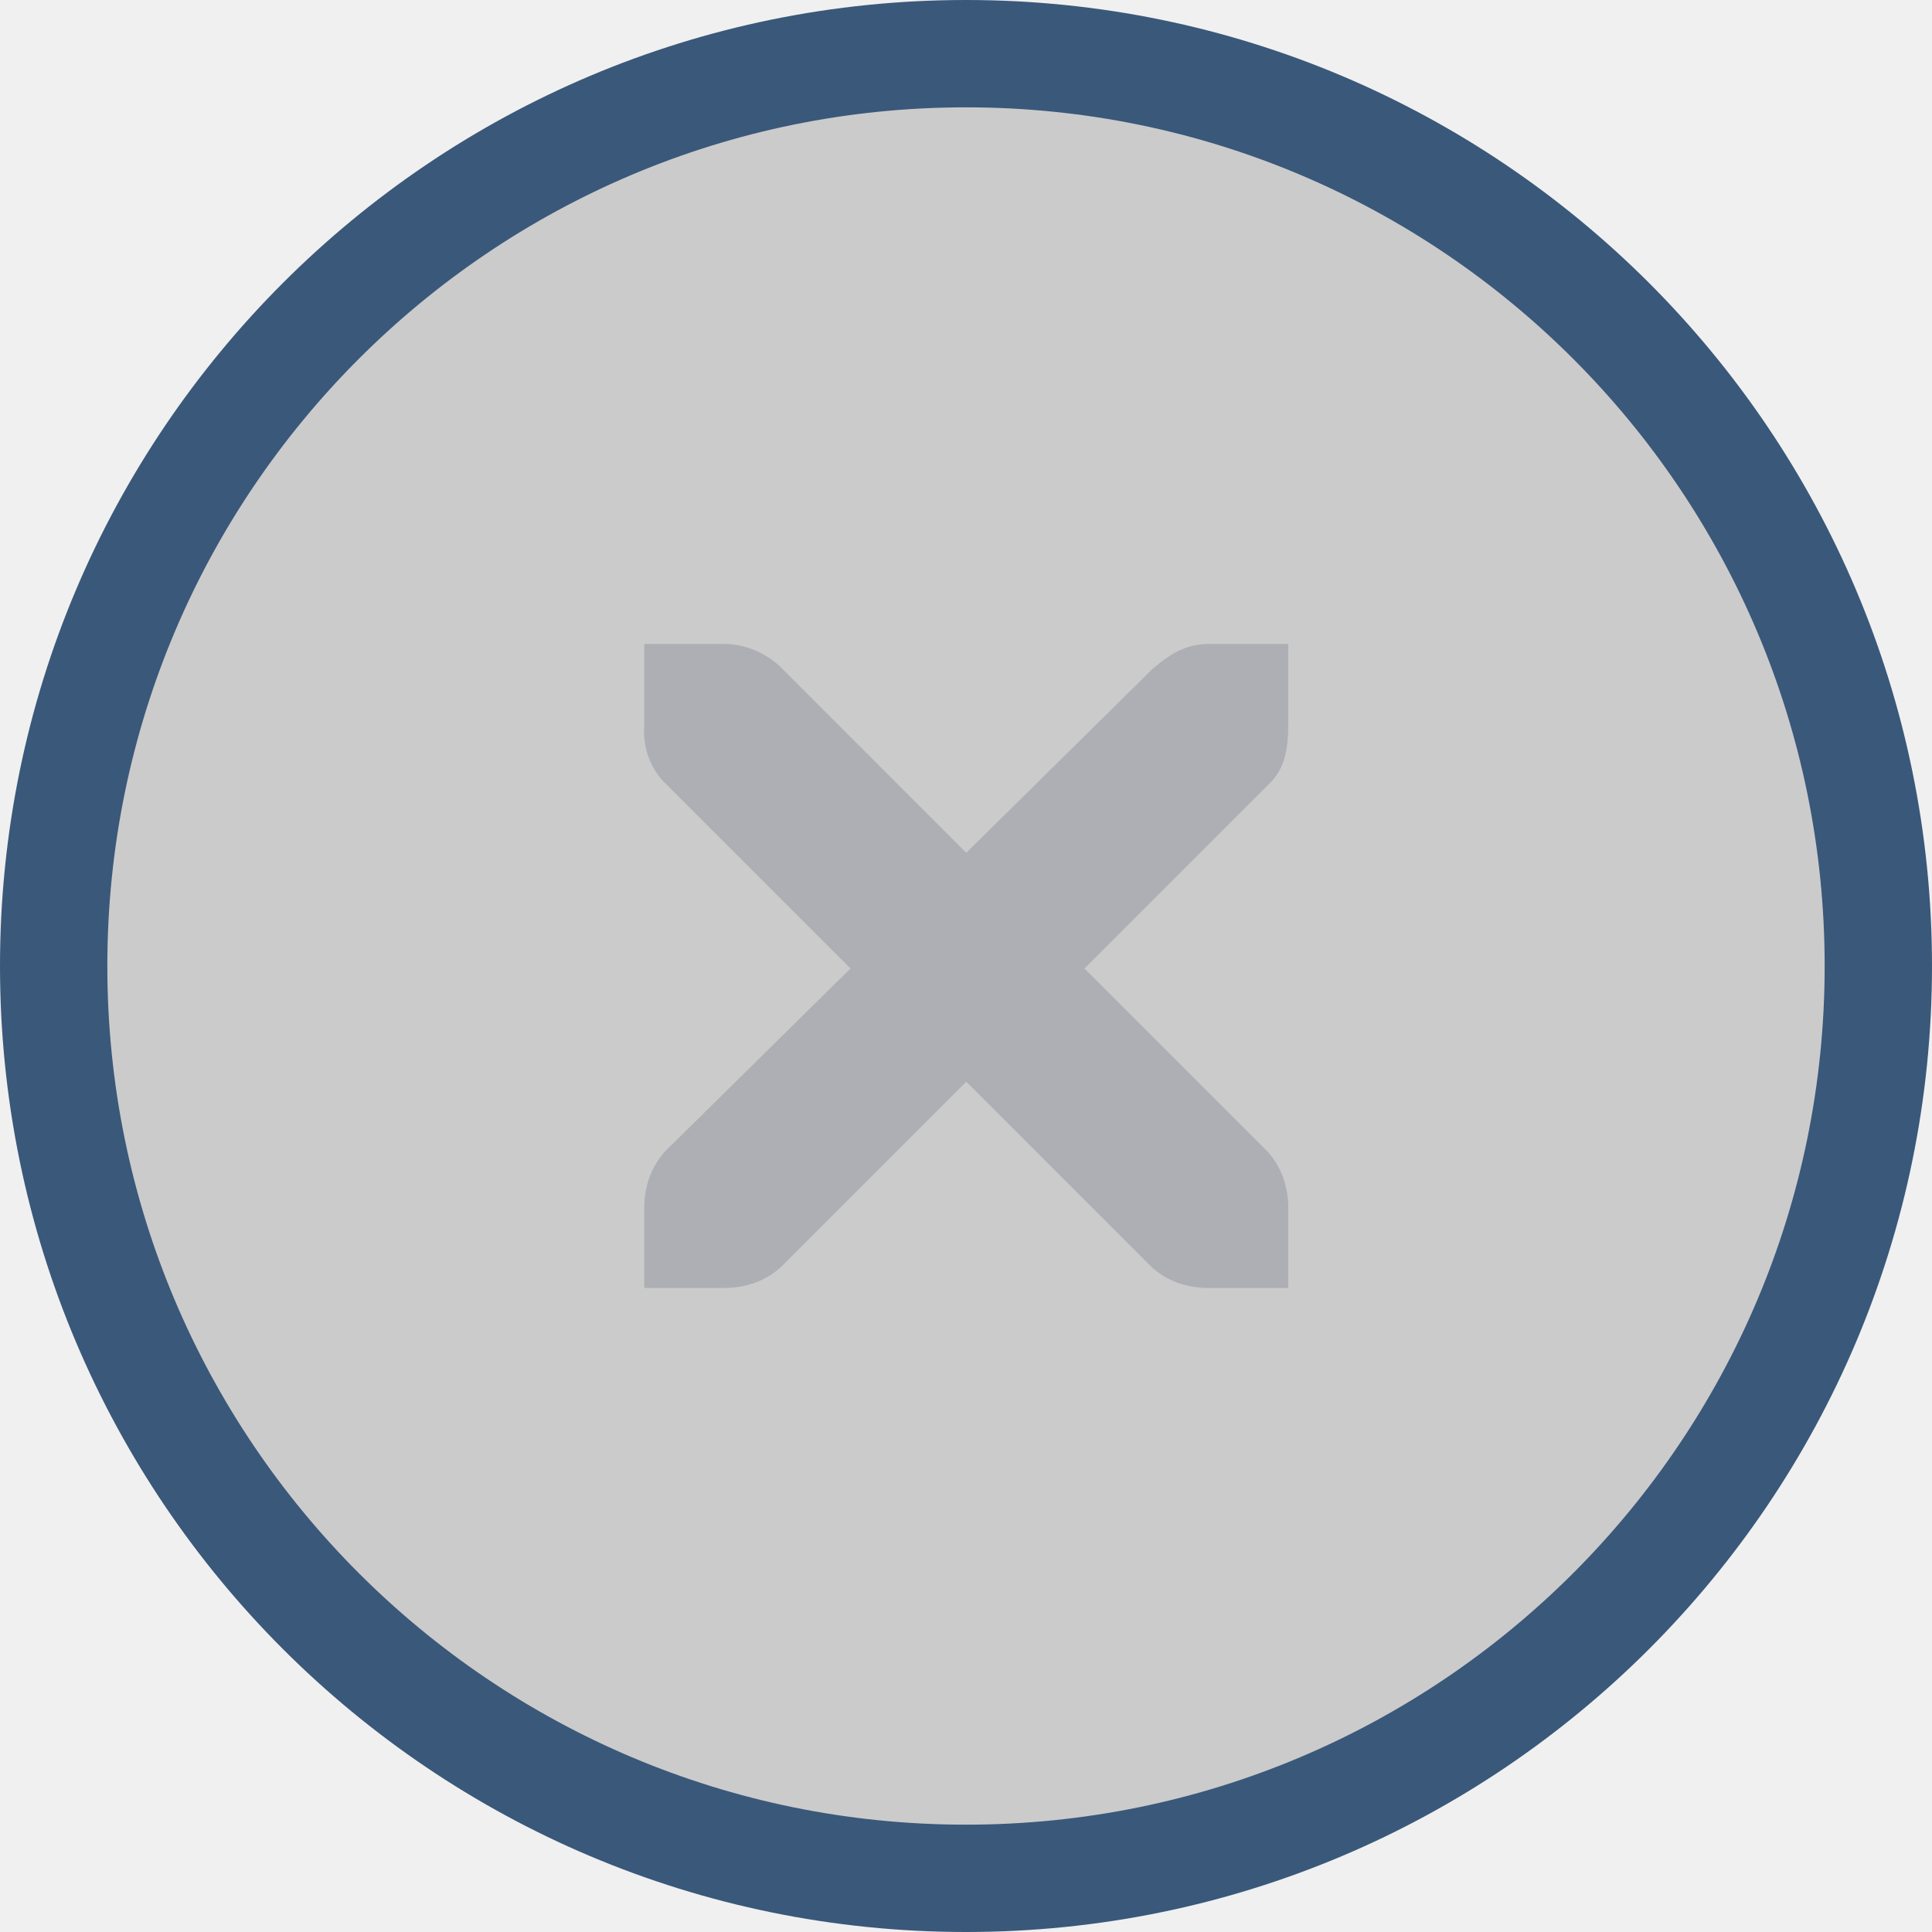
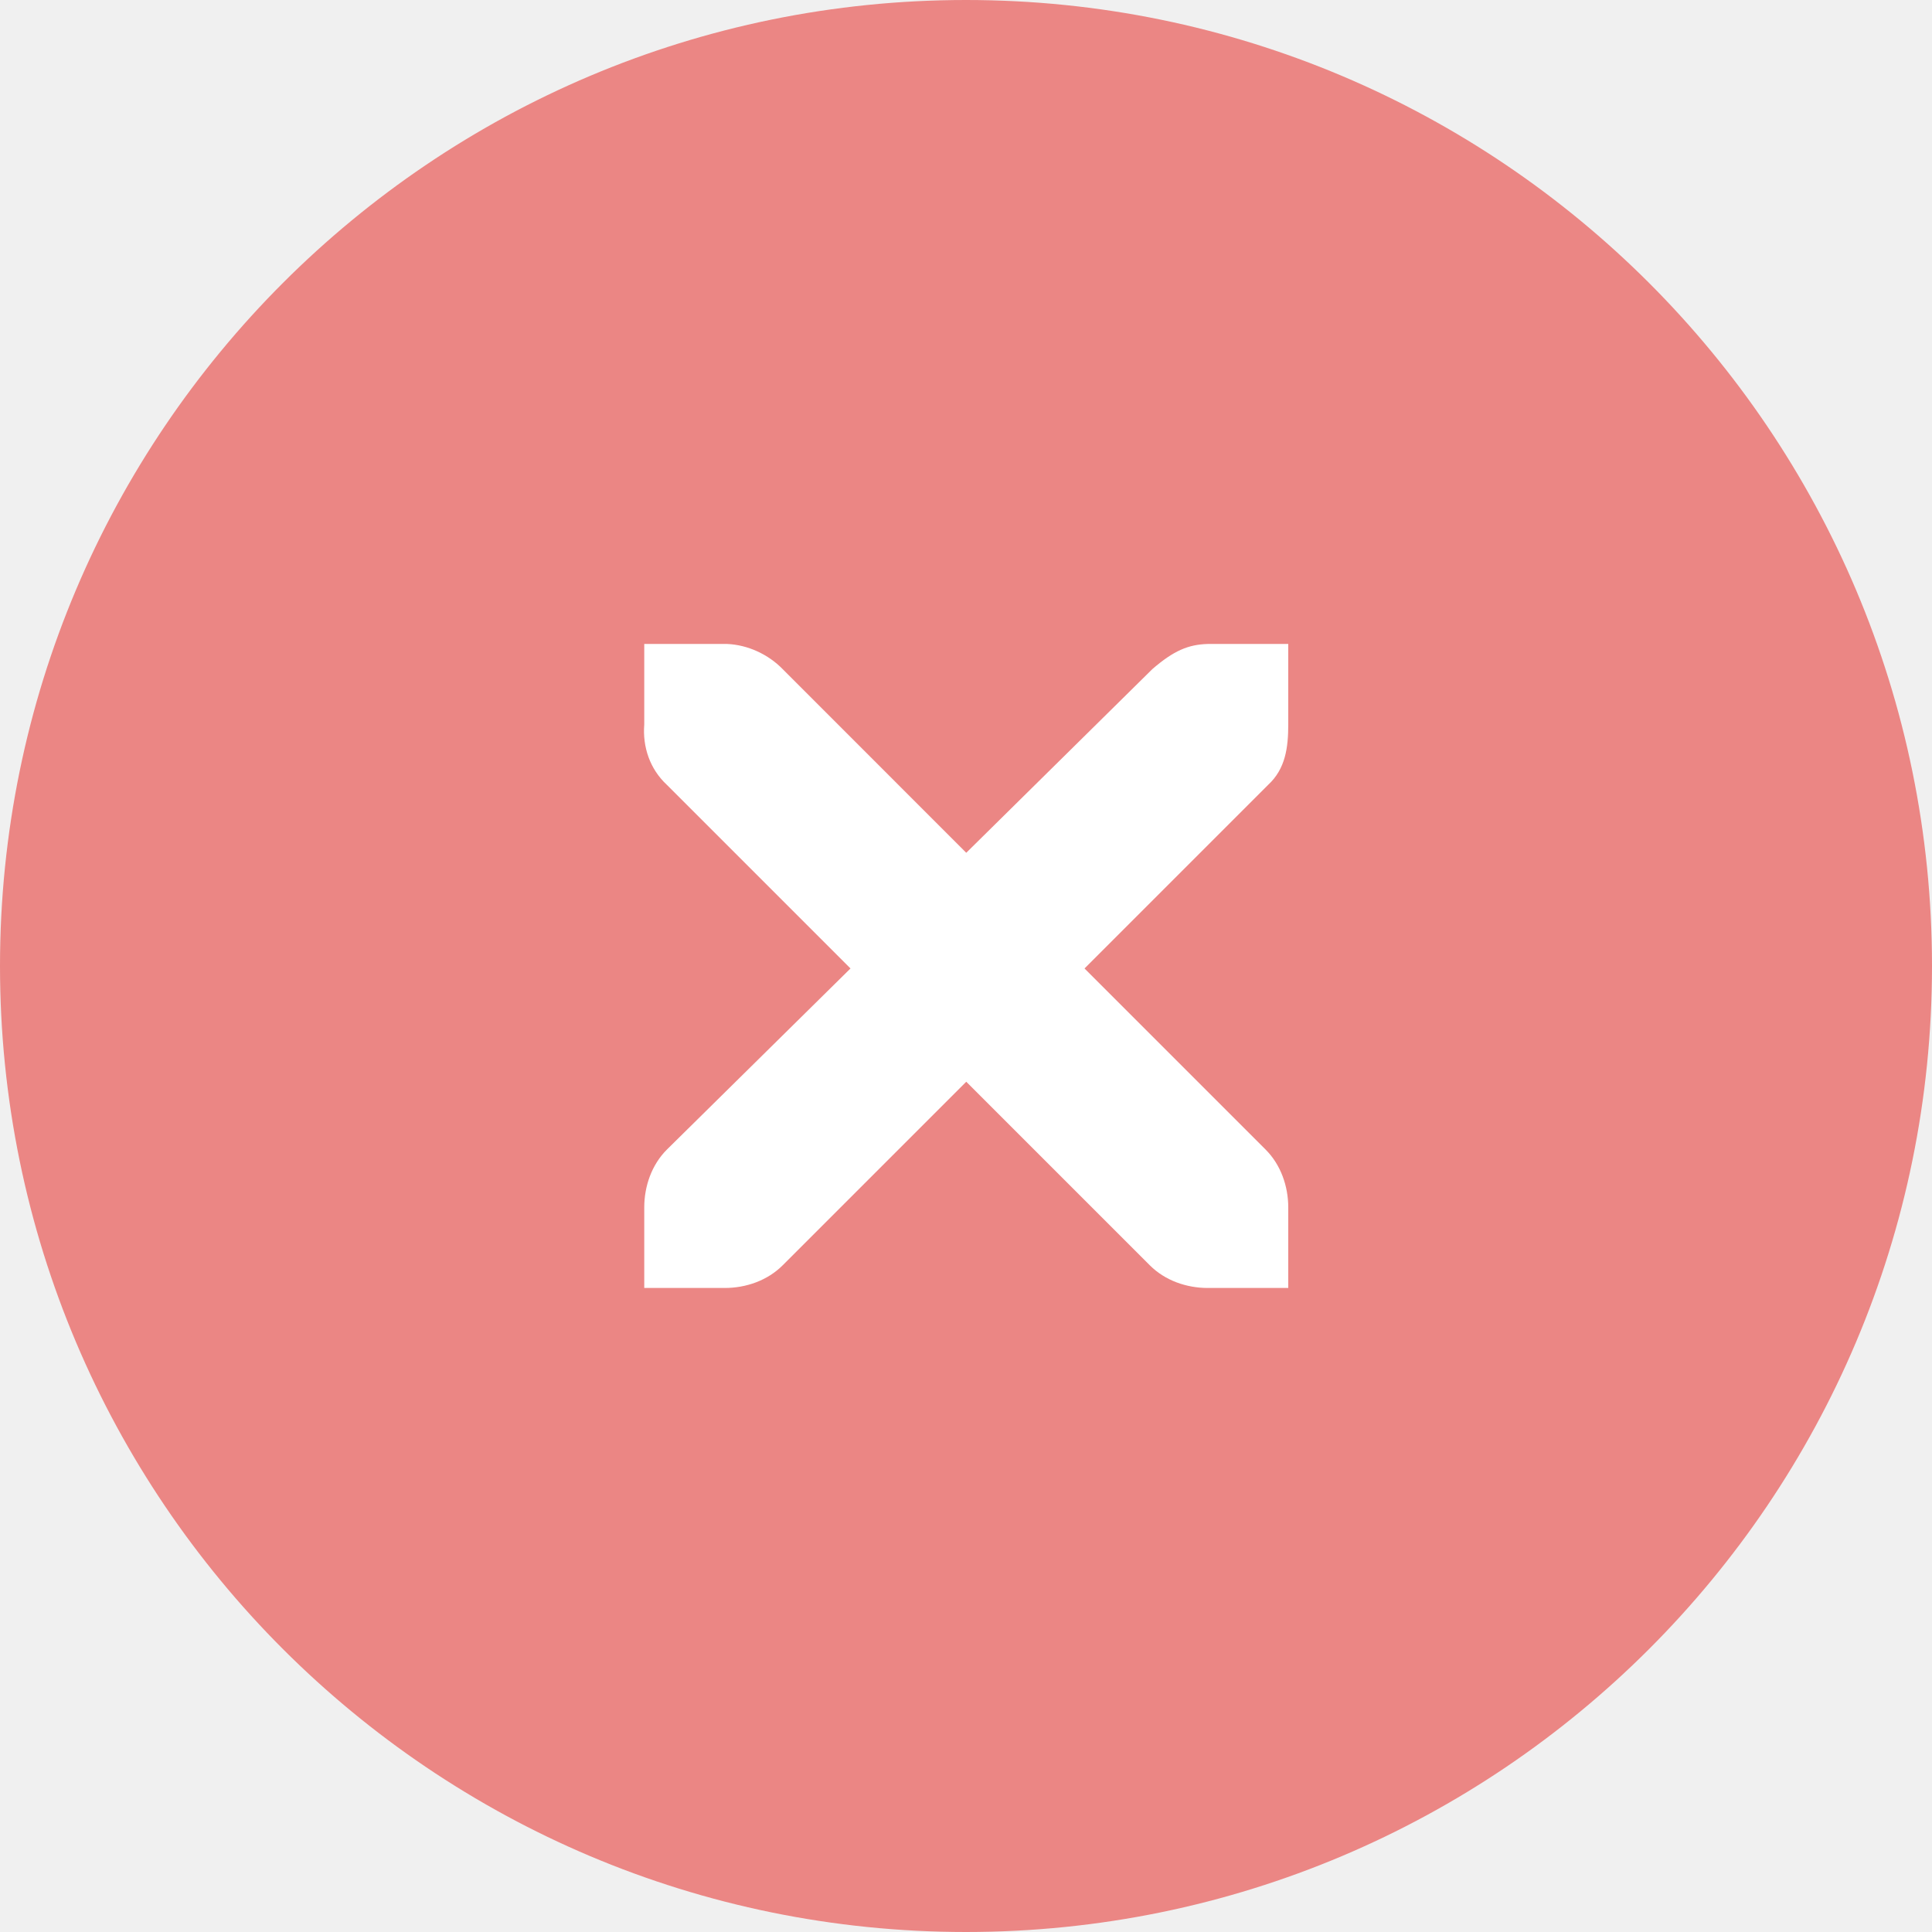
- <svg xmlns="http://www.w3.org/2000/svg" xmlns:ns1="http://www.openswatchbook.org/uri/2009/osb" width="18" height="18" viewBox="0 0 18 18" id="svg5995" version="1.1">
+ <svg xmlns="http://www.w3.org/2000/svg" width="18" height="18" viewBox="0 0 18 18" id="svg5995" version="1.1">
  <defs id="defs5997">
-     <linearGradient id="selected_bg_color" ns1:paint="solid">
+     <linearGradient id="selected_bg_color">
      <stop style="stop-color:#5294e2;stop-opacity:1;" offset="0" id="stop4148" />
    </linearGradient>
  </defs>
  <g id="layer1" transform="translate(0,-1034.362)">
-     <circle style="display:inline;opacity:1;fill:#000000;fill-opacity:0.153;stroke:#3a587a;stroke-width:1;stroke-linecap:round;stroke-linejoin:miter;stroke-miterlimit:4;stroke-dasharray:none;stroke-dashoffset:0;stroke-opacity:1" id="path4166" cx="9" cy="1043.362" r="8.5" />
-     <g id="g4201" transform="translate(-19.06014,1044.307)" style="display:inline;fill:#adafb5;fill-opacity:1">
-       <g style="display:inline;fill:#adafb5;fill-opacity:1" id="layer9" transform="translate(-60,-518)" />
-       <g id="layer10" transform="translate(-60,-518)" style="fill:#adafb5;fill-opacity:1" />
-       <g id="layer11" transform="translate(-60,-518)" style="fill:#adafb5;fill-opacity:1" />
-       <g transform="matrix(0.75,0,0,0.75,22.0625,-6.945224)" id="g2996" style="fill:#adafb5;fill-opacity:1">
-         <g transform="translate(-60,-518)" id="layer12" style="fill:#adafb5;fill-opacity:1">
-           <g transform="translate(19,-242)" id="layer4-4-1" style="display:inline;fill:#adafb5;fill-opacity:1">
-             <path d="m 45,764 1,0 c 0.01,-1.2e-4 0.021,-4.6e-4 0.031,0 0.255,0.011 0.51,0.129 0.688,0.312 L 49,766.594 51.312,764.312 C 51.578,764.082 51.759,764.007 52,764 l 1,0 0,1 c 0,0.286 -0.034,0.551 -0.25,0.75 l -2.281,2.281 2.25,2.25 C 52.907,770.469 53,770.735 53,771 l 0,1 -1,0 c -0.265,-10e-6 -0.531,-0.093 -0.719,-0.281 L 49,769.438 46.719,771.719 C 46.531,771.907 46.265,772 46,772 l -1,0 0,-1 c -3e-6,-0.265 0.093,-0.531 0.281,-0.719 l 2.281,-2.25 L 45.281,765.75 C 45.071,765.555 44.978,765.281 45,765 l 0,-1 z" id="path10839-9" style="color:#bebebe;font-style:normal;font-variant:normal;font-weight:normal;font-stretch:normal;font-size:medium;line-height:normal;font-family:'Andale Mono';-inkscape-font-specification:'Andale Mono';text-indent:0;text-align:start;text-decoration:none;text-decoration-line:none;letter-spacing:normal;word-spacing:normal;text-transform:none;direction:ltr;block-progression:tb;writing-mode:lr-tb;text-anchor:start;display:inline;overflow:visible;visibility:visible;fill:#adafb5;fill-opacity:1;fill-rule:nonzero;stroke:none;stroke-width:1.781;marker:none;enable-background:new" />
+     <circle style="display:inline;opacity:1;fill:#eb8684;fill-opacity:1;stroke:#eb8684;stroke-width:1;stroke-linecap:round;stroke-linejoin:miter;stroke-miterlimit:4;stroke-dasharray:none;stroke-dashoffset:0;stroke-opacity:1" id="path4166" cx="9" cy="1043.362" r="8.5" />
+     <g id="g4201" transform="translate(-19.06014,1044.307)" style="display:inline;fill:#ffffff;fill-opacity:1">
+       <g style="display:inline;fill:#ffffff;fill-opacity:1" id="layer9" transform="translate(-60,-518)" />
+       <g id="layer10" transform="translate(-60,-518)" style="fill:#ffffff;fill-opacity:1" />
+       <g id="layer11" transform="translate(-60,-518)" style="fill:#ffffff;fill-opacity:1" />
+       <g transform="matrix(0.75,0,0,0.75,22.0625,-6.945224)" id="g2996" style="fill:#ffffff;fill-opacity:1">
+         <g transform="translate(-60,-518)" id="layer12" style="fill:#ffffff;fill-opacity:1">
+           <g transform="translate(19,-242)" id="layer4-4-1" style="display:inline;fill:#ffffff;fill-opacity:1">
+             <path d="m 45,764 1,0 c 0.01,-1.2e-4 0.021,-4.6e-4 0.031,0 0.255,0.011 0.51,0.129 0.688,0.312 L 49,766.594 51.312,764.312 C 51.578,764.082 51.759,764.007 52,764 l 1,0 0,1 c 0,0.286 -0.034,0.551 -0.25,0.75 l -2.281,2.281 2.25,2.25 C 52.907,770.469 53,770.735 53,771 l 0,1 -1,0 c -0.265,-10e-6 -0.531,-0.093 -0.719,-0.281 L 49,769.438 46.719,771.719 C 46.531,771.907 46.265,772 46,772 l -1,0 0,-1 c -3e-6,-0.265 0.093,-0.531 0.281,-0.719 l 2.281,-2.25 L 45.281,765.75 C 45.071,765.555 44.978,765.281 45,765 l 0,-1 z" id="path10839-9" style="color:#bebebe;font-style:normal;font-variant:normal;font-weight:normal;font-stretch:normal;font-size:medium;line-height:normal;font-family:'Andale Mono';-inkscape-font-specification:'Andale Mono';text-indent:0;text-align:start;text-decoration:none;text-decoration-line:none;letter-spacing:normal;word-spacing:normal;text-transform:none;direction:ltr;block-progression:tb;writing-mode:lr-tb;text-anchor:start;display:inline;overflow:visible;visibility:visible;fill:#ffffff;fill-opacity:1;fill-rule:nonzero;stroke:none;stroke-width:1.781;marker:none;enable-background:new" />
          </g>
        </g>
      </g>
-       <g id="layer13" transform="translate(-60,-518)" style="fill:#adafb5;fill-opacity:1" />
-       <g id="layer14" transform="translate(-60,-518)" style="fill:#adafb5;fill-opacity:1" />
-       <g id="layer15" transform="translate(-60,-518)" style="fill:#adafb5;fill-opacity:1" />
+       <g id="layer13" transform="translate(-60,-518)" style="fill:#ffffff;fill-opacity:1" />
+       <g id="layer14" transform="translate(-60,-518)" style="fill:#ffffff;fill-opacity:1" />
+       <g id="layer15" transform="translate(-60,-518)" style="fill:#ffffff;fill-opacity:1" />
    </g>
  </g>
</svg>
